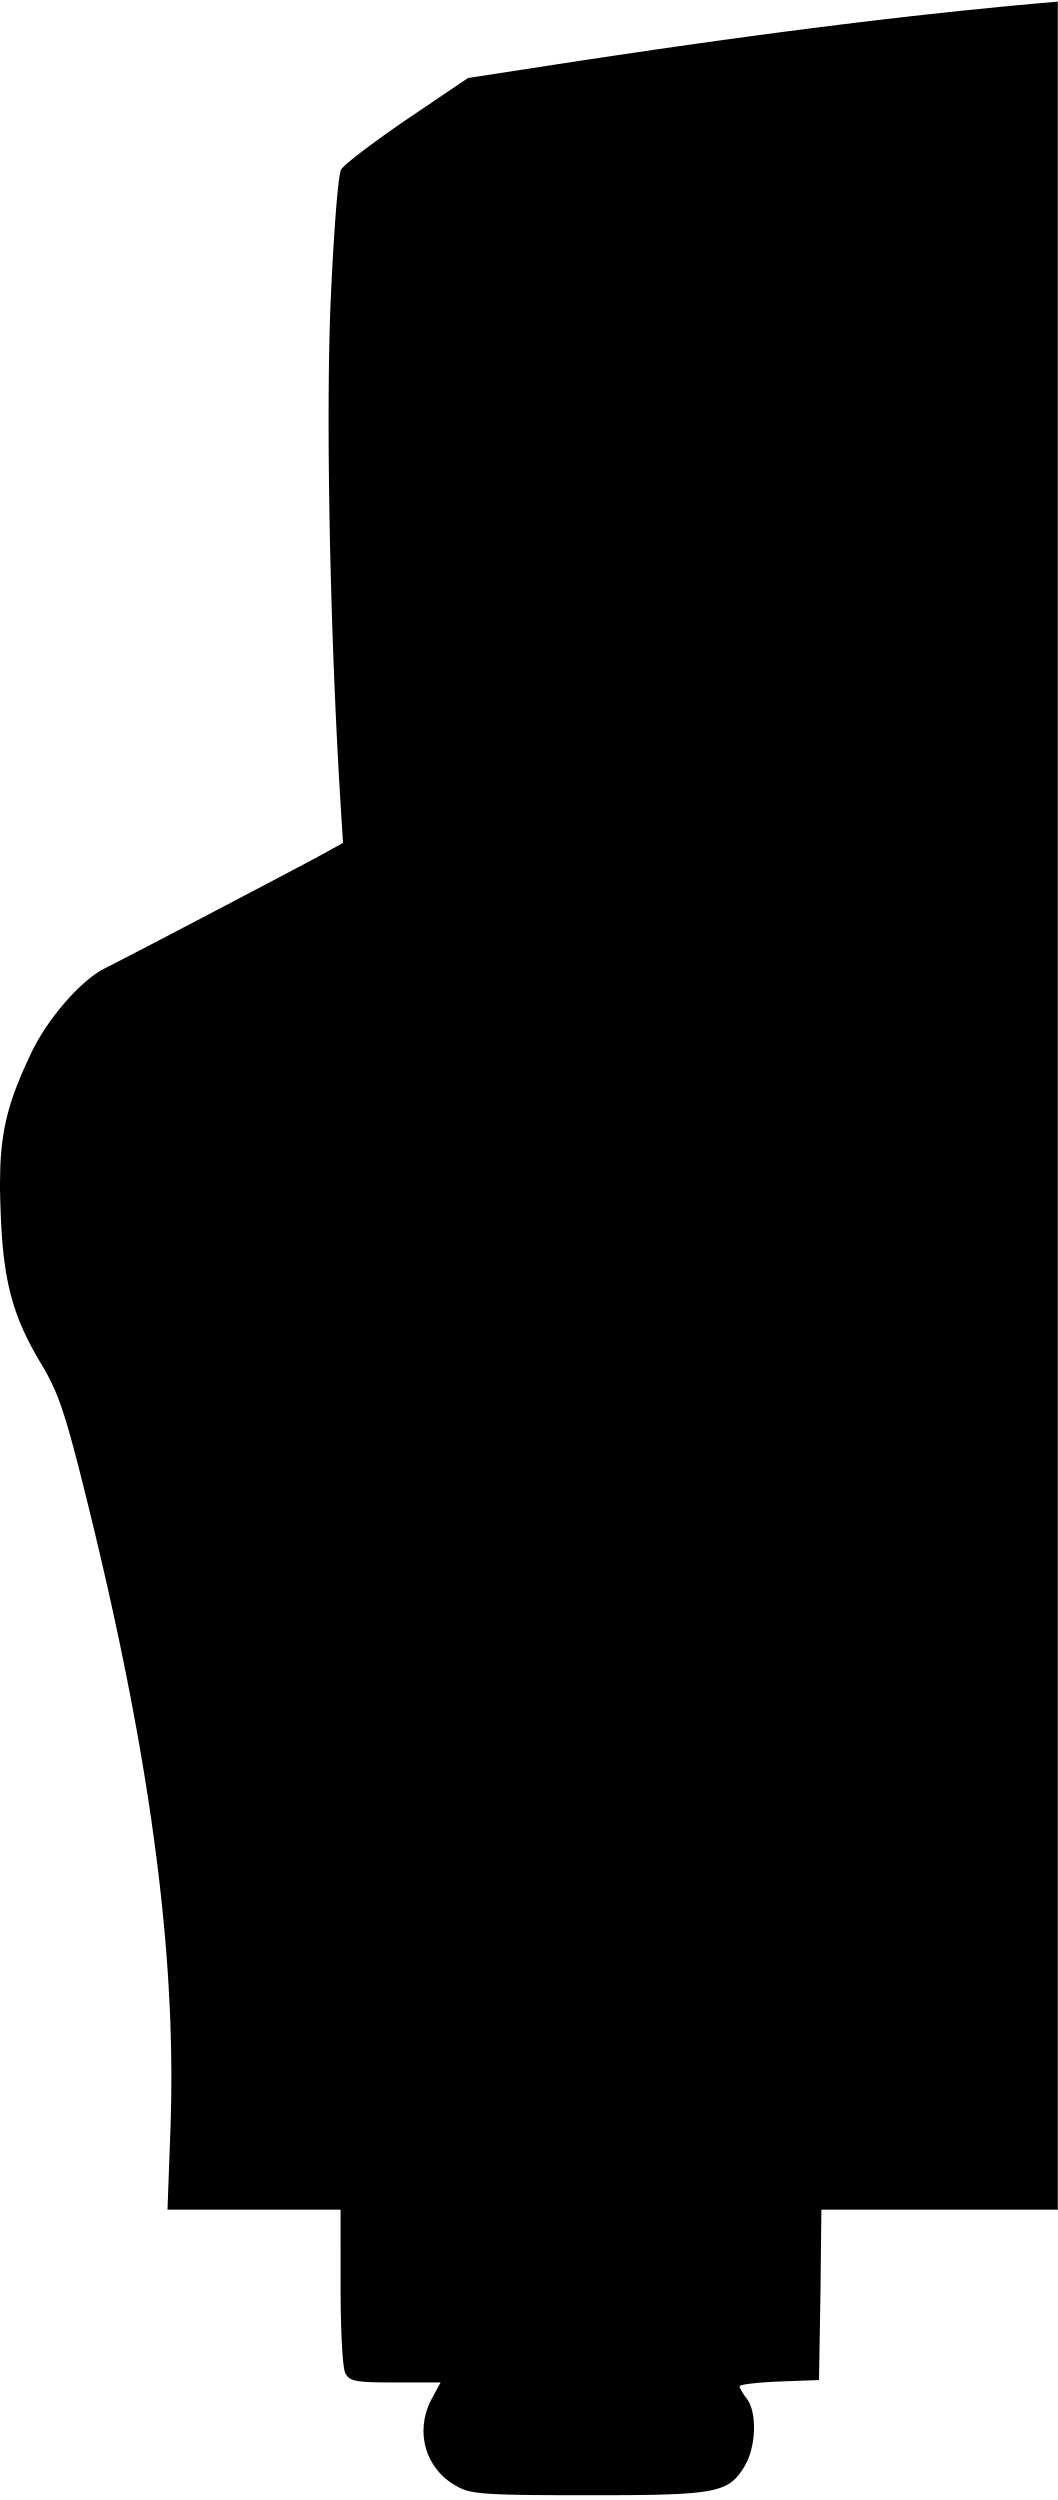
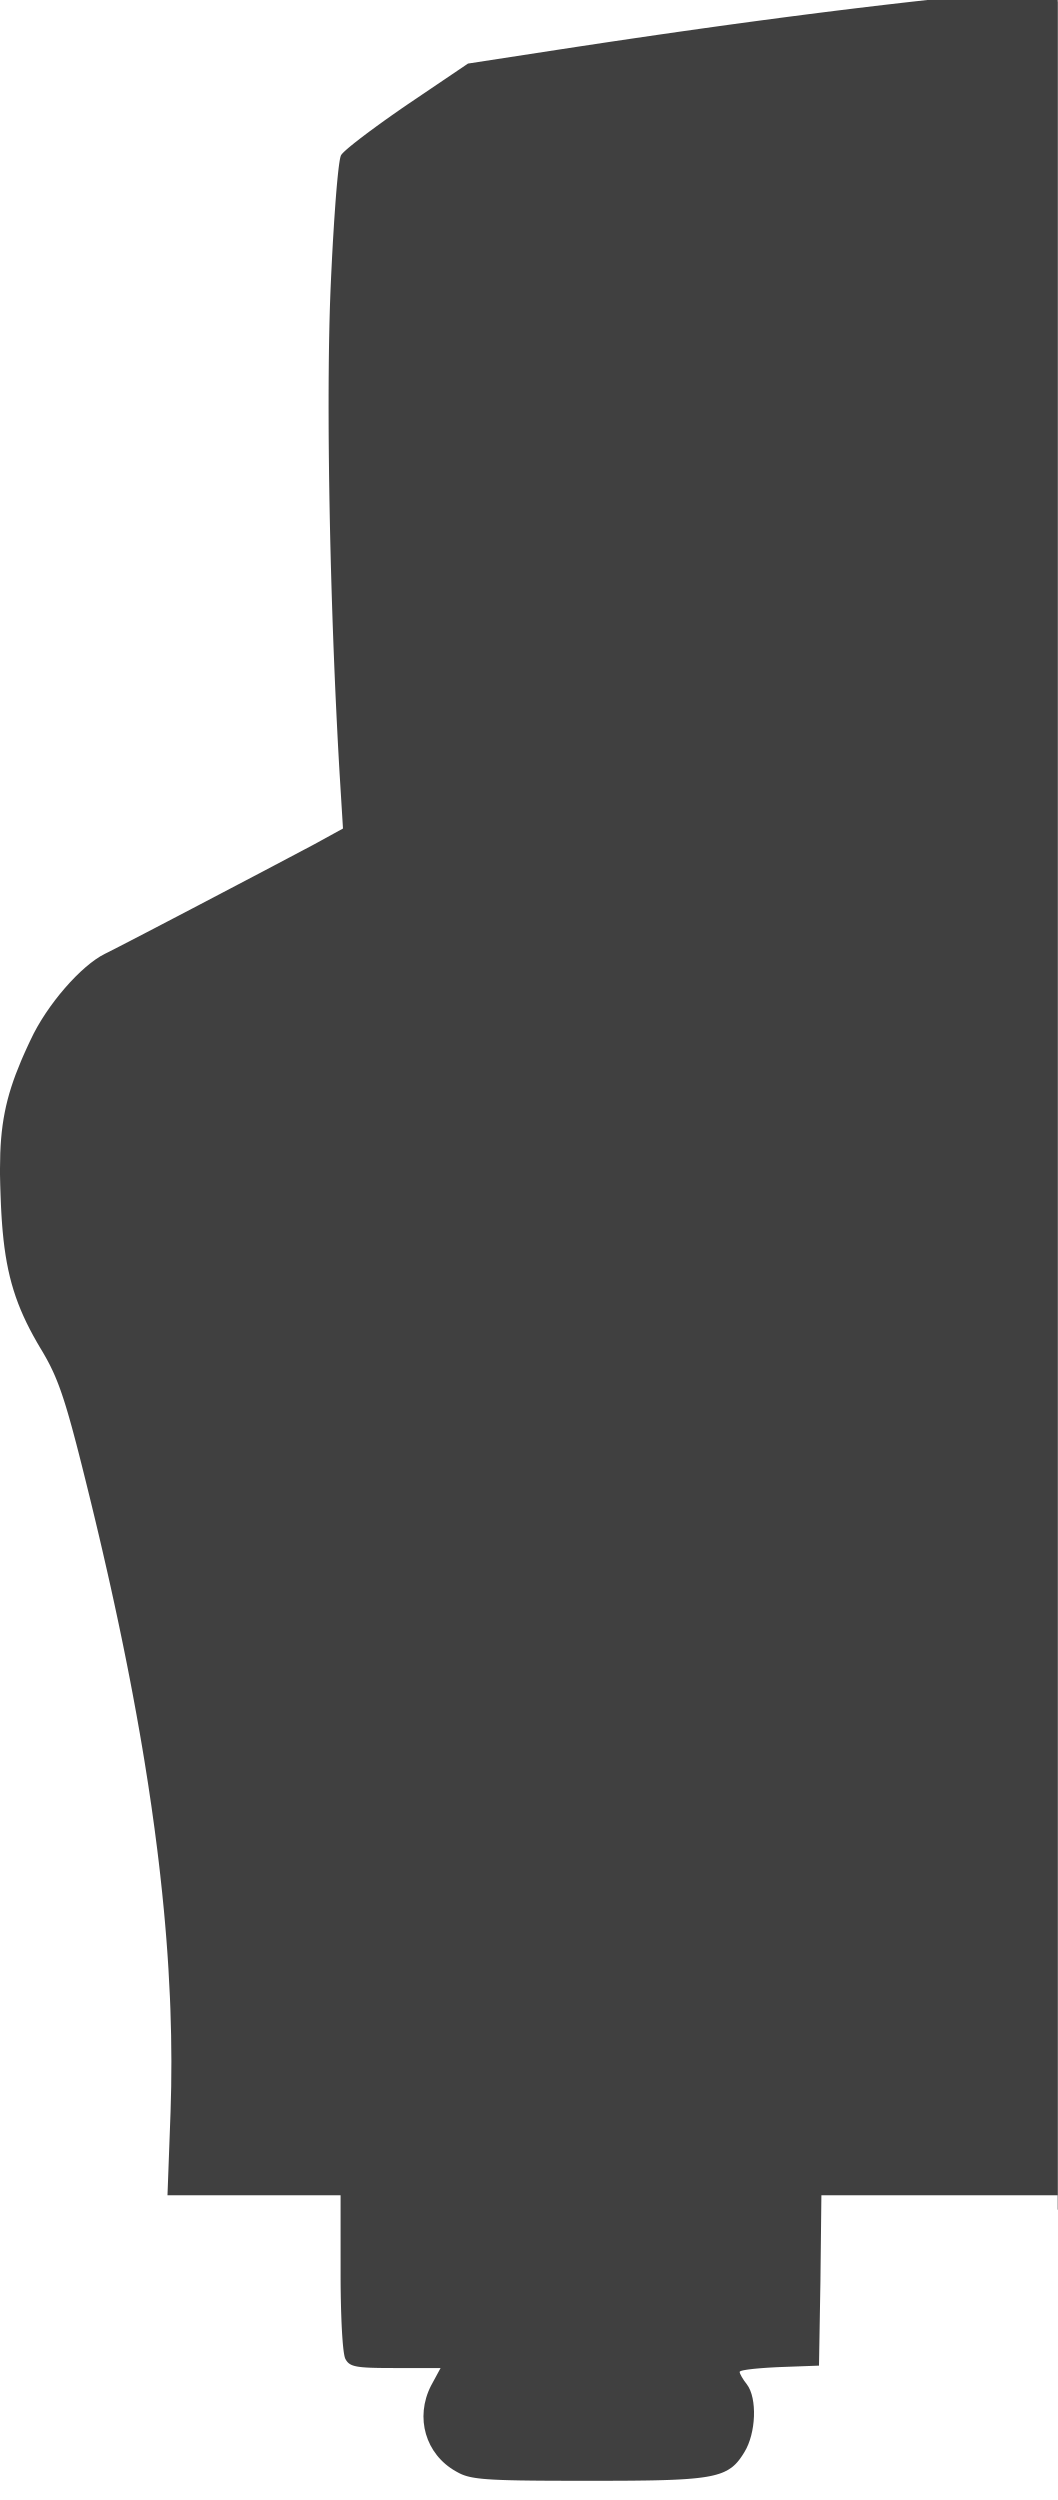
<svg xmlns="http://www.w3.org/2000/svg" width="220px" height="520px" viewBox="0 0 220 520" version="1.1">
+   <defs>
+     <filter id="filter-1">
+       <feColorMatrix in="SourceGraphic" type="matrix" values="0 0 0 0 0 0 0 0 0 0 0 0 0 0 0 0 0 0 0.75 0" />
+     </filter>
+   </defs>
  <g id="Page-1" stroke="none" stroke-width="1" fill="none" fill-rule="evenodd">
-     <path d="M644.241,-2.876 C646.507,-2.792 648.786,-2.699 651.081,-2.596 L653.381,-2.49 L657.083,-2.305 C660.055,-2.151 663.055,-1.98 666.085,-1.792 L668.364,-1.647 L672.188,-1.393 L676.046,-1.12 C684.395,-0.514 692.995,0.217 701.914,1.079 L704.151,1.297 L708.34,1.716 L712.578,2.155 L713.646,2.267 L713.646,2.267 L714.716,2.381 L719.029,2.848 L721.205,3.089 L721.205,3.089 L723.395,3.334 L727.814,3.84 L732.288,4.364 C736.79,4.899 741.378,5.463 746.057,6.056 L748.405,6.356 L753.147,6.969 C754.207,7.108 755.273,7.248 756.343,7.389 L757.952,7.603 L762.822,8.256 L767.76,8.93 L769.005,9.102 L769.005,9.102 L770.254,9.275 L775.294,9.98 L776.565,10.159 L776.565,10.159 L777.841,10.34 L782.987,11.075 L788.207,11.831 L803.908,14.127 L816.709,12.231 L818.725,11.939 L820.892,11.632 L824.81,11.087 L830.855,10.269 L838.407,9.272 L845.426,8.365 L852.687,7.443 L861.108,6.392 L870.499,5.242 L877.564,4.394 L884.274,3.604 L890.493,2.888 L893.774,2.52 L897.55,2.106 L900.917,1.75 C901.963,1.641 903.09,1.538 904.29,1.439 L905.02,1.38 L906.841,1.244 L907.311,1.211 L907.311,1.211 L907.787,1.178 L909.751,1.052 C910.197,1.024 910.65,0.997 911.11,0.971 L911.803,0.931 L913.941,0.817 L916.16,0.71 L918.454,0.608 L920.821,0.513 L923.254,0.425 L925.751,0.343 L928.306,0.267 L930.915,0.197 L933.573,0.133 L936.277,0.076 L939.021,0.025 L941.802,-0.019 L944.614,-0.058 L948.883,-0.104 L951.756,-0.127 L956.094,-0.15 L960.455,-0.159 L963.366,-0.158 L967.73,-0.144 L970.629,-0.128 L974.954,-0.091 L977.815,-0.059 L980.652,-0.021 L983.461,0.023 L986.237,0.072 L988.977,0.128 L991.675,0.19 L994.328,0.258 L996.931,0.332 L999.479,0.412 L1001.968,0.497 L1004.394,0.589 L1004.99,0.612 L1004.99,0.612 L1005.581,0.637 L1007.904,0.737 L1010.151,0.843 L1010.701,0.871 L1010.701,0.871 L1011.246,0.898 L1013.374,1.013 L1015.416,1.134 L1015.913,1.165 L1015.913,1.165 L1016.404,1.197 L1018.309,1.326 L1020.118,1.462 C1021.056,1.535 1021.951,1.612 1022.8,1.69 L1023.428,1.75 L1026.846,2.096 L1031.35,2.572 L1028,2.218 L1028,459.616 L220,459.616 L220,0.339 L223.345,0.062 L226.692,-0.202 C227.801,-0.288 228.905,-0.371 230.002,-0.452 L231.644,-0.571 L234.903,-0.797 L236.52,-0.905 L236.52,-0.905 L238.128,-1.008 L241.321,-1.204 L244.481,-1.385 L246.05,-1.47 L246.05,-1.47 L247.611,-1.551 L250.711,-1.701 L253.782,-1.837 L256.825,-1.958 L258.336,-2.013 L258.336,-2.013 L259.841,-2.064 L262.83,-2.155 C273.248,-2.449 283.2,-2.474 292.861,-2.243 L293.387,-2.23 L293.387,-2.23 L293.913,-2.216 L297.051,-2.126 L299.131,-2.06 L302.238,-1.952 L304.303,-1.873 L307.396,-1.744 L309.456,-1.652 L311.517,-1.553 L314.615,-1.393 L316.687,-1.279 L319.807,-1.095 L321.9,-0.964 L324.003,-0.826 L326.119,-0.68 L329.322,-0.449 L331.478,-0.285 L333.653,-0.114 L335.849,0.066 L338.066,0.253 L340.308,0.449 L342.576,0.653 L344.87,0.866 L348.367,1.202 L350.738,1.437 L353.142,1.681 L355.58,1.935 L358.056,2.198 L361.841,2.612 L364.416,2.899 L367.033,3.197 L371.042,3.664 L375.157,4.154 L379.382,4.669 L382.264,5.026 L386.687,5.583 L391.237,6.165 L394.343,6.568 L399.117,7.196 L405.702,8.075 L412.552,9.004 L417.873,9.735 L441.375,12.929 L466.977,9.236 L472.084,8.522 L475.95,7.994 L479.842,7.472 L485.063,6.787 L488.997,6.282 L492.943,5.785 L498.212,5.136 L503.482,4.503 L507.429,4.04 L511.366,3.587 L515.288,3.145 L520.488,2.572 L525.643,2.021 L529.474,1.622 L534.526,1.11 L538.267,0.741 L540.736,0.504 L543.184,0.272 L545.608,0.047 L550.382,-0.383 L552.73,-0.587 L556.198,-0.881 L560.714,-1.247 L564.016,-1.502 L567.239,-1.739 L570.379,-1.959 L573.432,-2.16 L576.392,-2.342 L579.256,-2.505 L581.11,-2.603 L582.917,-2.692 L584.677,-2.772 L586.388,-2.842 L640.626,-3 L644.241,-2.876 Z" id="Combined-Shape" fill="#000000" fill-rule="nonzero" />
-     <g id="Combined-Shape-2" transform="translate(0, 0.339)" fill="#000000" fill-rule="nonzero">
-       <path d="M220,0 L220,459.277 L170.85,459.278 L170.65,477.046 L170.35,494.713 L162.149,495.013 C162.044,495.017 161.94,495.022 161.837,495.027 L161.837,495.027 L161.221,495.056 L159.746,495.14 L158.643,495.217 L157.622,495.3 L156.918,495.367 L156.482,495.413 L155.693,495.51 L155.344,495.56 L154.882,495.636 L154.617,495.688 L154.389,495.741 C154.354,495.75 154.321,495.759 154.289,495.768 L154.289,495.768 L154.118,495.821 C153.942,495.884 153.848,495.948 153.848,496.011 C153.848,496.41 154.548,497.608 155.348,498.606 C157.549,501.501 157.249,508.788 154.848,512.681 C154.814,512.737 154.78,512.792 154.747,512.847 L154.747,512.847 L154.443,513.327 L154.241,513.632 L154.037,513.925 L153.83,514.207 L153.62,514.477 L153.405,514.736 L153.405,514.736 L153.295,514.862 L153.069,515.105 C153.031,515.145 152.993,515.184 152.954,515.223 L152.954,515.223 L152.716,515.45 L152.469,515.667 C152.426,515.703 152.384,515.738 152.341,515.772 L152.341,515.772 L152.076,515.975 C151.67,516.271 151.221,516.535 150.71,516.771 L150.71,516.771 L150.359,516.923 C150.24,516.973 150.117,517.021 149.99,517.068 L149.99,517.068 L149.6,517.204 C149.399,517.27 149.191,517.333 148.973,517.393 L148.973,517.393 L148.526,517.51 C148.373,517.548 148.216,517.585 148.055,517.62 L148.055,517.62 L147.557,517.723 C147.386,517.756 147.211,517.788 147.032,517.819 L147.032,517.819 L146.478,517.908 L145.895,517.991 L145.281,518.067 L144.635,518.138 L143.956,518.204 L143.242,518.263 L142.492,518.318 L141.706,518.367 L140.882,518.412 L140.018,518.452 L139.114,518.488 L138.169,518.52 L137.18,518.548 L136.148,518.573 L134.514,518.603 L132.17,518.633 L130.283,518.649 L126.158,518.666 L119.311,518.668 L113.993,518.652 L110.819,518.628 L108.056,518.59 L105.989,518.545 L104.461,518.497 L103.096,518.439 L102.35,518.399 L101.434,518.34 L100.603,518.272 L100.218,518.235 L99.501,518.154 L98.853,518.065 L98.407,517.991 L97.993,517.912 L97.607,517.828 L97.248,517.737 L96.912,517.64 L96.596,517.537 L96.298,517.428 L96.015,517.312 L95.656,517.146 L95.397,517.013 L94.85,516.714 C88.475,513.147 86.293,505.494 89.642,498.906 L89.642,498.906 L91.643,495.213 L82.242,495.213 L80.331,495.208 L78.995,495.195 L78.097,495.178 L77.283,495.155 L76.785,495.135 L76.1,495.098 L75.487,495.051 L75.115,495.015 L74.77,494.973 L74.453,494.926 C74.402,494.918 74.352,494.909 74.303,494.901 L74.303,494.901 L74.023,494.845 C73.933,494.826 73.847,494.806 73.765,494.784 L73.765,494.784 L73.529,494.717 L73.313,494.643 L73.115,494.562 C72.926,494.478 72.763,494.383 72.619,494.276 L72.619,494.276 L72.481,494.165 L72.354,494.046 C72.314,494.005 72.275,493.962 72.238,493.918 L72.238,493.918 L72.129,493.781 L72.028,493.636 L71.932,493.481 C71.901,493.427 71.871,493.373 71.841,493.316 L71.841,493.316 L71.811,493.257 C71.782,493.192 71.754,493.111 71.725,493.015 L71.725,493.015 L71.67,492.803 L71.615,492.551 L71.563,492.261 L71.511,491.933 L71.462,491.568 L71.413,491.169 L71.344,490.506 L71.3,490.024 L71.218,488.967 L71.16,488.098 L71.09,486.845 L71.028,485.492 L70.963,483.675 L70.93,482.524 L70.886,480.518 L70.856,478.416 L70.844,476.679 L70.841,459.278 L34.837,459.278 L35.477,441.916 C35.717,434.992 35.707,427.875 35.441,420.513 L35.441,420.513 L35.348,418.18 C35.263,416.229 35.161,414.261 35.041,412.275 L35.041,412.275 L34.888,409.882 C34.861,409.482 34.833,409.081 34.805,408.679 L34.805,408.679 L34.626,406.26 C34.594,405.855 34.562,405.449 34.53,405.043 L34.53,405.043 L34.324,402.596 L34.102,400.13 C33.87,397.654 33.613,395.15 33.328,392.615 L33.328,392.615 L33.035,390.07 L32.724,387.504 C31.978,381.492 31.087,375.309 30.047,368.934 L30.047,368.934 L29.592,366.19 L29.119,363.422 C28.637,360.642 28.127,357.826 27.59,354.972 L27.59,354.972 L27.044,352.105 L26.479,349.212 C26.383,348.728 26.287,348.243 26.189,347.756 L26.189,347.756 L25.597,344.825 C25.496,344.334 25.395,343.842 25.293,343.349 L25.293,343.349 L24.673,340.377 C24.568,339.88 24.462,339.381 24.355,338.882 L24.355,338.882 L23.706,335.869 L23.039,332.829 L22.352,329.762 C22.005,328.221 21.65,326.669 21.287,325.107 L21.287,325.107 L20.554,321.967 L19.801,318.799 L19.029,315.601 C18.899,315.066 18.768,314.529 18.636,313.991 L18.636,313.991 L17.836,310.748 L17.004,307.412 L16.363,304.887 L15.881,303.022 L15.203,300.465 L14.882,299.287 L14.369,297.461 L14.073,296.443 L13.69,295.167 L13.409,294.269 L13.225,293.695 L12.862,292.605 L12.593,291.833 L12.326,291.097 L12.059,290.393 L11.791,289.717 L11.432,288.855 L11.158,288.234 L10.88,287.63 L10.501,286.845 L10.307,286.46 L10.01,285.888 L9.703,285.319 L9.17,284.372 L8.835,283.797 C8.635,283.469 8.439,283.143 8.248,282.82 L8.248,282.82 L7.687,281.859 C3.388,274.382 1.404,268.142 0.557,258.789 L0.557,258.789 L0.455,257.578 L0.365,256.331 C0.337,255.909 0.31,255.481 0.286,255.046 L0.286,255.046 L0.218,253.722 C0.207,253.497 0.197,253.271 0.187,253.044 L0.187,253.044 L0.106,250.95 L0.06,249.576 C0.053,249.351 0.047,249.128 0.041,248.906 L0.041,248.906 L0.014,247.601 C0,247.387 0,247.175 0,246.965 L0,246.965 L0,245.723 C0,236.759 1.181,230.91 4.382,223.342 L4.382,223.342 L4.831,222.299 C4.908,222.123 4.986,221.946 5.066,221.769 L5.066,221.769 L5.553,220.689 L6.068,219.58 L6.335,219.015 C9.735,211.628 16.936,203.443 21.836,201.048 L21.836,201.048 L22.417,200.76 L24.639,199.626 L30.601,196.537 L40.107,191.574 L55.15,183.678 L65.34,178.289 L71.341,174.995 L70.641,163.616 L70.516,161.462 L70.335,158.198 L70.219,156.001 L69.996,151.565 L69.785,147.08 L69.685,144.824 L69.541,141.425 L69.361,136.874 L69.195,132.311 L69.08,128.888 L68.939,124.331 L68.812,119.794 L68.7,115.287 L68.603,110.821 L68.521,106.407 L68.455,102.058 L68.404,97.783 L68.369,93.594 L68.358,91.535 L68.347,87.496 L68.35,84.54 L68.362,81.654 L68.393,77.92 L68.415,76.106 L68.441,74.328 L68.472,72.589 L68.525,70.054 L68.589,67.614 L68.637,66.041 L68.718,63.768 L68.777,62.311 L68.883,59.968 L69.087,55.848 L69.256,52.769 L69.51,48.627 L69.772,44.866 L69.93,42.83 L70.062,41.275 L70.22,39.598 L70.349,38.371 L70.45,37.508 L70.549,36.757 L70.646,36.125 L70.717,35.731 L70.787,35.408 L70.832,35.235 L70.876,35.095 L70.919,34.989 L70.97,34.897 C70.982,34.878 70.995,34.858 71.009,34.838 L71.009,34.838 L71.115,34.702 C71.136,34.677 71.158,34.652 71.182,34.625 L71.182,34.625 L71.341,34.455 L71.534,34.263 L71.76,34.05 L72.019,33.817 L72.464,33.431 L72.975,33.004 L73.753,32.376 L74.867,31.504 L75.862,30.746 L76.939,29.94 L78.388,28.876 L79.934,27.761 L81.562,26.606 L83.598,25.186 L84.642,24.469 L97.343,15.884 L116.145,12.99 L120.801,12.28 L125.396,11.587 C126.157,11.473 126.916,11.36 127.672,11.247 L127.672,11.247 L132.179,10.581 L136.628,9.931 L141.02,9.299 L145.355,8.684 L149.635,8.086 C150.344,7.988 151.051,7.89 151.755,7.793 L151.755,7.793 L155.954,7.221 C156.649,7.127 157.343,7.033 158.034,6.941 L158.034,6.941 L162.153,6.393 C162.836,6.304 163.516,6.214 164.194,6.126 L164.194,6.126 L168.236,5.604 C168.906,5.518 169.573,5.433 170.239,5.349 L170.239,5.349 L174.206,4.851 L178.125,4.37 L181.995,3.906 C182.636,3.83 183.276,3.755 183.913,3.68 L183.913,3.68 L187.713,3.24 C188.342,3.168 188.97,3.097 189.596,3.026 L189.596,3.026 L193.327,2.611 L197.015,2.211 L200.659,1.828 C203.073,1.578 205.46,1.338 207.819,1.109 L207.819,1.109 L211.338,0.774 C213.087,0.61 214.822,0.452 216.542,0.3 L216.542,0.3 L219.962,0.004 L220,0 Z" id="Combined-Shape" />
+     <path d="M644.241,-2.876 C646.507,-2.792 648.786,-2.699 651.081,-2.596 L653.381,-2.49 L657.083,-2.305 C660.055,-2.151 663.055,-1.98 666.085,-1.792 L668.364,-1.647 L672.188,-1.393 L676.046,-1.12 C684.395,-0.514 692.995,0.217 701.914,1.079 L704.151,1.297 L708.34,1.716 L712.578,2.155 L713.646,2.267 L713.646,2.267 L714.716,2.381 L719.029,2.848 L721.205,3.089 L721.205,3.089 L723.395,3.334 L727.814,3.84 L732.288,4.364 C736.79,4.899 741.378,5.463 746.057,6.056 L748.405,6.356 L753.147,6.969 C754.207,7.108 755.273,7.248 756.343,7.389 L757.952,7.603 L762.822,8.256 L767.76,8.93 L769.005,9.102 L769.005,9.102 L770.254,9.275 L775.294,9.98 L776.565,10.159 L776.565,10.159 L777.841,10.34 L782.987,11.075 L788.207,11.831 L803.908,14.127 L816.709,12.231 L818.725,11.939 L820.892,11.632 L824.81,11.087 L830.855,10.269 L838.407,9.272 L845.426,8.365 L852.687,7.443 L861.108,6.392 L870.499,5.242 L877.564,4.394 L884.274,3.604 L890.493,2.888 L893.774,2.52 L897.55,2.106 L900.917,1.75 C901.963,1.641 903.09,1.538 904.29,1.439 L905.02,1.38 L906.841,1.244 L907.311,1.211 L907.311,1.211 L907.787,1.178 L909.751,1.052 C910.197,1.024 910.65,0.997 911.11,0.971 L911.803,0.931 L913.941,0.817 L916.16,0.71 L918.454,0.608 L920.821,0.513 L923.254,0.425 L925.751,0.343 L928.306,0.267 L930.915,0.197 L933.573,0.133 L936.277,0.076 L939.021,0.025 L941.802,-0.019 L944.614,-0.058 L948.883,-0.104 L951.756,-0.127 L956.094,-0.15 L960.455,-0.159 L963.366,-0.158 L967.73,-0.144 L970.629,-0.128 L974.954,-0.091 L977.815,-0.059 L980.652,-0.021 L983.461,0.023 L986.237,0.072 L988.977,0.128 L991.675,0.19 L994.328,0.258 L996.931,0.332 L999.479,0.412 L1001.968,0.497 L1004.394,0.589 L1004.99,0.612 L1004.99,0.612 L1005.581,0.637 L1007.904,0.737 L1010.151,0.843 L1010.701,0.871 L1010.701,0.871 L1011.246,0.898 L1013.374,1.013 L1015.416,1.134 L1015.913,1.165 L1015.913,1.165 L1016.404,1.197 L1018.309,1.326 L1020.118,1.462 C1021.056,1.535 1021.951,1.612 1022.8,1.69 L1023.428,1.75 L1026.846,2.096 L1031.35,2.572 L1028,2.218 L1028,459.616 L220,459.616 L220,0.339 L223.345,0.062 L226.692,-0.202 C227.801,-0.288 228.905,-0.371 230.002,-0.452 L231.644,-0.571 L234.903,-0.797 L236.52,-0.905 L236.52,-0.905 L238.128,-1.008 L241.321,-1.204 L244.481,-1.385 L246.05,-1.47 L246.05,-1.47 L247.611,-1.551 L250.711,-1.701 L253.782,-1.837 L256.825,-1.958 L258.336,-2.013 L258.336,-2.013 L259.841,-2.064 L262.83,-2.155 C273.248,-2.449 283.2,-2.474 292.861,-2.243 L293.387,-2.23 L293.387,-2.23 L293.913,-2.216 L297.051,-2.126 L299.131,-2.06 L302.238,-1.952 L304.303,-1.873 L307.396,-1.744 L309.456,-1.652 L311.517,-1.553 L314.615,-1.393 L316.687,-1.279 L319.807,-1.095 L321.9,-0.964 L324.003,-0.826 L326.119,-0.68 L329.322,-0.449 L331.478,-0.285 L333.653,-0.114 L335.849,0.066 L338.066,0.253 L340.308,0.449 L342.576,0.653 L344.87,0.866 L348.367,1.202 L350.738,1.437 L353.142,1.681 L355.58,1.935 L358.056,2.198 L361.841,2.612 L364.416,2.899 L367.033,3.197 L371.042,3.664 L375.157,4.154 L379.382,4.669 L382.264,5.026 L386.687,5.583 L391.237,6.165 L394.343,6.568 L399.117,7.196 L405.702,8.075 L412.552,9.004 L417.873,9.735 L441.375,12.929 L466.977,9.236 L472.084,8.522 L475.95,7.994 L479.842,7.472 L485.063,6.787 L488.997,6.282 L492.943,5.785 L498.212,5.136 L503.482,4.503 L507.429,4.04 L511.366,3.587 L515.288,3.145 L520.488,2.572 L525.643,2.021 L529.474,1.622 L534.526,1.11 L538.267,0.741 L540.736,0.504 L543.184,0.272 L545.608,0.047 L550.382,-0.383 L552.73,-0.587 L556.198,-0.881 L560.714,-1.247 L564.016,-1.502 L567.239,-1.739 L570.379,-1.959 L573.432,-2.16 L576.392,-2.342 L579.256,-2.505 L581.11,-2.603 L582.917,-2.692 L584.677,-2.772 L586.388,-2.842 L640.626,-3 L644.241,-2.876 Z" id="Combined-Shape" fill-opacity="0.75" fill="#000000" fill-rule="nonzero" />
+     <g filter="url(#filter-1)" id="Combined-Shape-2">
+       <g transform="translate(0, -2.661)">
+         <path d="M220,0 L220,459.277 L170.85,459.278 L170.65,477.046 L170.35,494.713 L162.149,495.013 C162.044,495.017 161.94,495.022 161.837,495.027 L161.837,495.027 L161.221,495.056 L159.746,495.14 L158.643,495.217 L157.622,495.3 L156.918,495.367 L156.482,495.413 L155.693,495.51 L155.344,495.56 L154.882,495.636 L154.617,495.688 L154.389,495.741 C154.354,495.75 154.321,495.759 154.289,495.768 L154.289,495.768 L154.118,495.821 C153.942,495.884 153.848,495.948 153.848,496.011 C153.848,496.41 154.548,497.608 155.348,498.606 C157.549,501.501 157.249,508.788 154.848,512.681 C154.814,512.737 154.78,512.792 154.747,512.847 L154.747,512.847 L154.443,513.327 L154.241,513.632 L154.037,513.925 L153.83,514.207 L153.62,514.477 L153.405,514.736 L153.405,514.736 L153.295,514.862 L153.069,515.105 C153.031,515.145 152.993,515.184 152.954,515.223 L152.954,515.223 L152.716,515.45 L152.469,515.667 C152.426,515.703 152.384,515.738 152.341,515.772 L152.341,515.772 L152.076,515.975 C151.67,516.271 151.221,516.535 150.71,516.771 L150.71,516.771 L150.359,516.923 C150.24,516.973 150.117,517.021 149.99,517.068 L149.99,517.068 L149.6,517.204 C149.399,517.27 149.191,517.333 148.973,517.393 L148.973,517.393 L148.526,517.51 C148.373,517.548 148.216,517.585 148.055,517.62 L148.055,517.62 L147.557,517.723 C147.386,517.756 147.211,517.788 147.032,517.819 L147.032,517.819 L146.478,517.908 L145.895,517.991 L145.281,518.067 L144.635,518.138 L143.956,518.204 L143.242,518.263 L142.492,518.318 L141.706,518.367 L140.882,518.412 L140.018,518.452 L139.114,518.488 L138.169,518.52 L137.18,518.548 L136.148,518.573 L134.514,518.603 L132.17,518.633 L130.283,518.649 L126.158,518.666 L119.311,518.668 L113.993,518.652 L110.819,518.628 L108.056,518.59 L105.989,518.545 L104.461,518.497 L103.096,518.439 L102.35,518.399 L101.434,518.34 L100.603,518.272 L100.218,518.235 L99.501,518.154 L98.853,518.065 L98.407,517.991 L97.993,517.912 L97.607,517.828 L97.248,517.737 L96.912,517.64 L96.596,517.537 L96.298,517.428 L96.015,517.312 L95.656,517.146 L95.397,517.013 L94.85,516.714 C88.475,513.147 86.293,505.494 89.642,498.906 L89.642,498.906 L91.643,495.213 L82.242,495.213 L80.331,495.208 L78.995,495.195 L78.097,495.178 L77.283,495.155 L76.785,495.135 L76.1,495.098 L75.487,495.051 L75.115,495.015 L74.77,494.973 L74.453,494.926 C74.402,494.918 74.352,494.909 74.303,494.901 L74.303,494.901 L74.023,494.845 C73.933,494.826 73.847,494.806 73.765,494.784 L73.765,494.784 L73.529,494.717 L73.313,494.643 L73.115,494.562 C72.926,494.478 72.763,494.383 72.619,494.276 L72.619,494.276 L72.481,494.165 L72.354,494.046 C72.314,494.005 72.275,493.962 72.238,493.918 L72.238,493.918 L72.129,493.781 L72.028,493.636 L71.932,493.481 C71.901,493.427 71.871,493.373 71.841,493.316 L71.841,493.316 L71.811,493.257 C71.782,493.192 71.754,493.111 71.725,493.015 L71.725,493.015 L71.67,492.803 L71.615,492.551 L71.563,492.261 L71.511,491.933 L71.462,491.568 L71.413,491.169 L71.344,490.506 L71.3,490.024 L71.218,488.967 L71.16,488.098 L71.09,486.845 L71.028,485.492 L70.963,483.675 L70.93,482.524 L70.886,480.518 L70.856,478.416 L70.844,476.679 L70.841,459.278 L34.837,459.278 L35.477,441.916 C35.717,434.992 35.707,427.875 35.441,420.513 L35.441,420.513 L35.348,418.18 C35.263,416.229 35.161,414.261 35.041,412.275 L35.041,412.275 L34.888,409.882 C34.861,409.482 34.833,409.081 34.805,408.679 L34.805,408.679 L34.626,406.26 C34.594,405.855 34.562,405.449 34.53,405.043 L34.53,405.043 L34.324,402.596 L34.102,400.13 C33.87,397.654 33.613,395.15 33.328,392.615 L33.328,392.615 L33.035,390.07 L32.724,387.504 C31.978,381.492 31.087,375.309 30.047,368.934 L30.047,368.934 L29.592,366.19 L29.119,363.422 C28.637,360.642 28.127,357.826 27.59,354.972 L27.59,354.972 L27.044,352.105 L26.479,349.212 C26.383,348.728 26.287,348.243 26.189,347.756 L26.189,347.756 L25.597,344.825 C25.496,344.334 25.395,343.842 25.293,343.349 L25.293,343.349 L24.673,340.377 C24.568,339.88 24.462,339.381 24.355,338.882 L24.355,338.882 L23.706,335.869 L23.039,332.829 L22.352,329.762 C22.005,328.221 21.65,326.669 21.287,325.107 L21.287,325.107 L20.554,321.967 L19.801,318.799 L19.029,315.601 C18.899,315.066 18.768,314.529 18.636,313.991 L18.636,313.991 L17.836,310.748 L17.004,307.412 L16.363,304.887 L15.881,303.022 L15.203,300.465 L14.882,299.287 L14.369,297.461 L14.073,296.443 L13.69,295.167 L13.409,294.269 L13.225,293.695 L12.862,292.605 L12.593,291.833 L12.326,291.097 L12.059,290.393 L11.791,289.717 L11.432,288.855 L11.158,288.234 L10.88,287.63 L10.501,286.845 L10.307,286.46 L10.01,285.888 L9.703,285.319 L9.17,284.372 L8.835,283.797 C8.635,283.469 8.439,283.143 8.248,282.82 L8.248,282.82 L7.687,281.859 C3.388,274.382 1.404,268.142 0.557,258.789 L0.557,258.789 L0.455,257.578 L0.365,256.331 C0.337,255.909 0.31,255.481 0.286,255.046 L0.286,255.046 L0.218,253.722 C0.207,253.497 0.197,253.271 0.187,253.044 L0.187,253.044 L0.106,250.95 L0.06,249.576 C0.053,249.351 0.047,249.128 0.041,248.906 L0.041,248.906 L0.014,247.601 C0,247.387 0,247.175 0,246.965 L0,246.965 L0,245.723 C0,236.759 1.181,230.91 4.382,223.342 L4.382,223.342 L4.831,222.299 C4.908,222.123 4.986,221.946 5.066,221.769 L5.066,221.769 L5.553,220.689 L6.068,219.58 L6.335,219.015 C9.735,211.628 16.936,203.443 21.836,201.048 L21.836,201.048 L22.417,200.76 L24.639,199.626 L30.601,196.537 L40.107,191.574 L55.15,183.678 L65.34,178.289 L71.341,174.995 L70.641,163.616 L70.516,161.462 L70.335,158.198 L70.219,156.001 L69.996,151.565 L69.785,147.08 L69.685,144.824 L69.541,141.425 L69.361,136.874 L69.195,132.311 L69.08,128.888 L68.939,124.331 L68.812,119.794 L68.7,115.287 L68.603,110.821 L68.521,106.407 L68.455,102.058 L68.404,97.783 L68.369,93.594 L68.358,91.535 L68.347,87.496 L68.35,84.54 L68.362,81.654 L68.393,77.92 L68.415,76.106 L68.441,74.328 L68.472,72.589 L68.525,70.054 L68.589,67.614 L68.637,66.041 L68.718,63.768 L68.777,62.311 L68.883,59.968 L69.087,55.848 L69.256,52.769 L69.51,48.627 L69.772,44.866 L69.93,42.83 L70.062,41.275 L70.22,39.598 L70.349,38.371 L70.45,37.508 L70.549,36.757 L70.646,36.125 L70.717,35.731 L70.787,35.408 L70.832,35.235 L70.876,35.095 L70.919,34.989 L70.97,34.897 C70.982,34.878 70.995,34.858 71.009,34.838 L71.009,34.838 L71.115,34.702 C71.136,34.677 71.158,34.652 71.182,34.625 L71.182,34.625 L71.341,34.455 L71.534,34.263 L71.76,34.05 L72.019,33.817 L72.464,33.431 L72.975,33.004 L73.753,32.376 L74.867,31.504 L75.862,30.746 L76.939,29.94 L78.388,28.876 L79.934,27.761 L81.562,26.606 L83.598,25.186 L84.642,24.469 L97.343,15.884 L116.145,12.99 L120.801,12.28 L125.396,11.587 C126.157,11.473 126.916,11.36 127.672,11.247 L127.672,11.247 L132.179,10.581 L136.628,9.931 L141.02,9.299 L145.355,8.684 L149.635,8.086 C150.344,7.988 151.051,7.89 151.755,7.793 L151.755,7.793 L155.954,7.221 C156.649,7.127 157.343,7.033 158.034,6.941 L158.034,6.941 L162.153,6.393 C162.836,6.304 163.516,6.214 164.194,6.126 L164.194,6.126 L168.236,5.604 C168.906,5.518 169.573,5.433 170.239,5.349 L170.239,5.349 L174.206,4.851 L178.125,4.37 L181.995,3.906 C182.636,3.83 183.276,3.755 183.913,3.68 L183.913,3.68 L187.713,3.24 C188.342,3.168 188.97,3.097 189.596,3.026 L189.596,3.026 L193.327,2.611 L197.015,2.211 L200.659,1.828 C203.073,1.578 205.46,1.338 207.819,1.109 L207.819,1.109 L211.338,0.774 C213.087,0.61 214.822,0.452 216.542,0.3 L216.542,0.3 L219.962,0.004 L220,0 Z" id="Combined-Shape" fill="#000000" fill-rule="nonzero" />
+       </g>
    </g>
  </g>
</svg>
